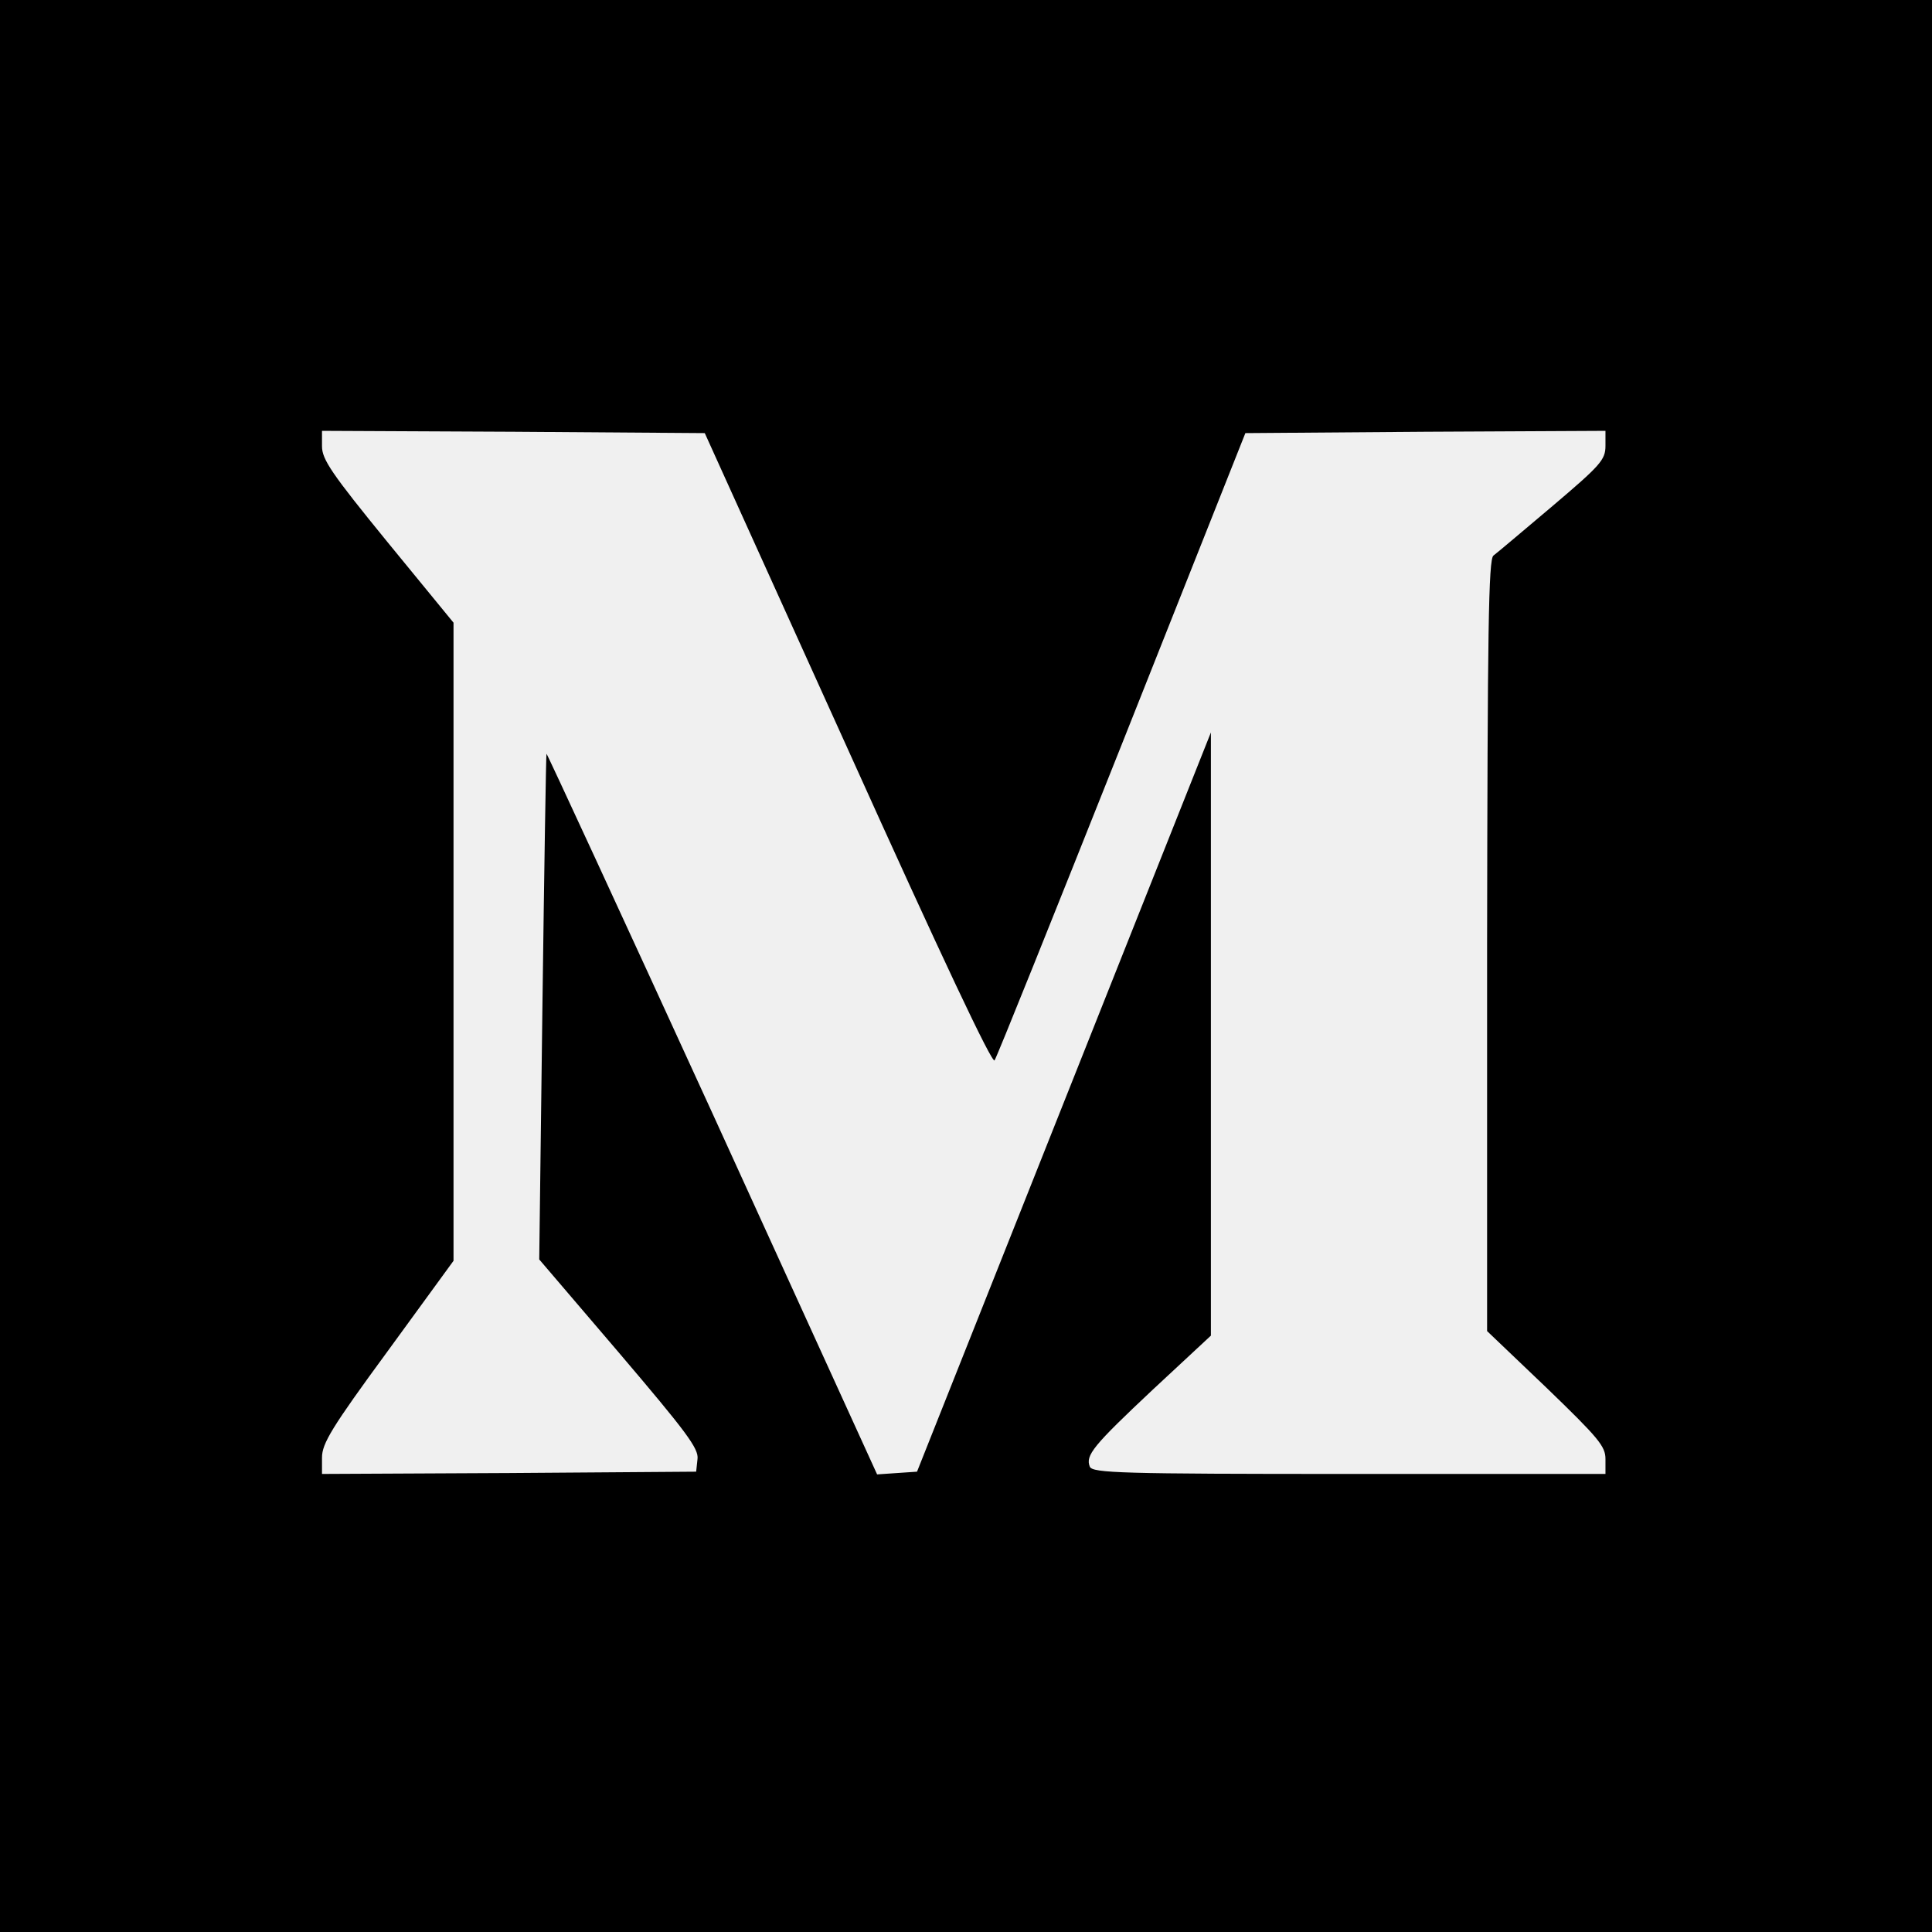
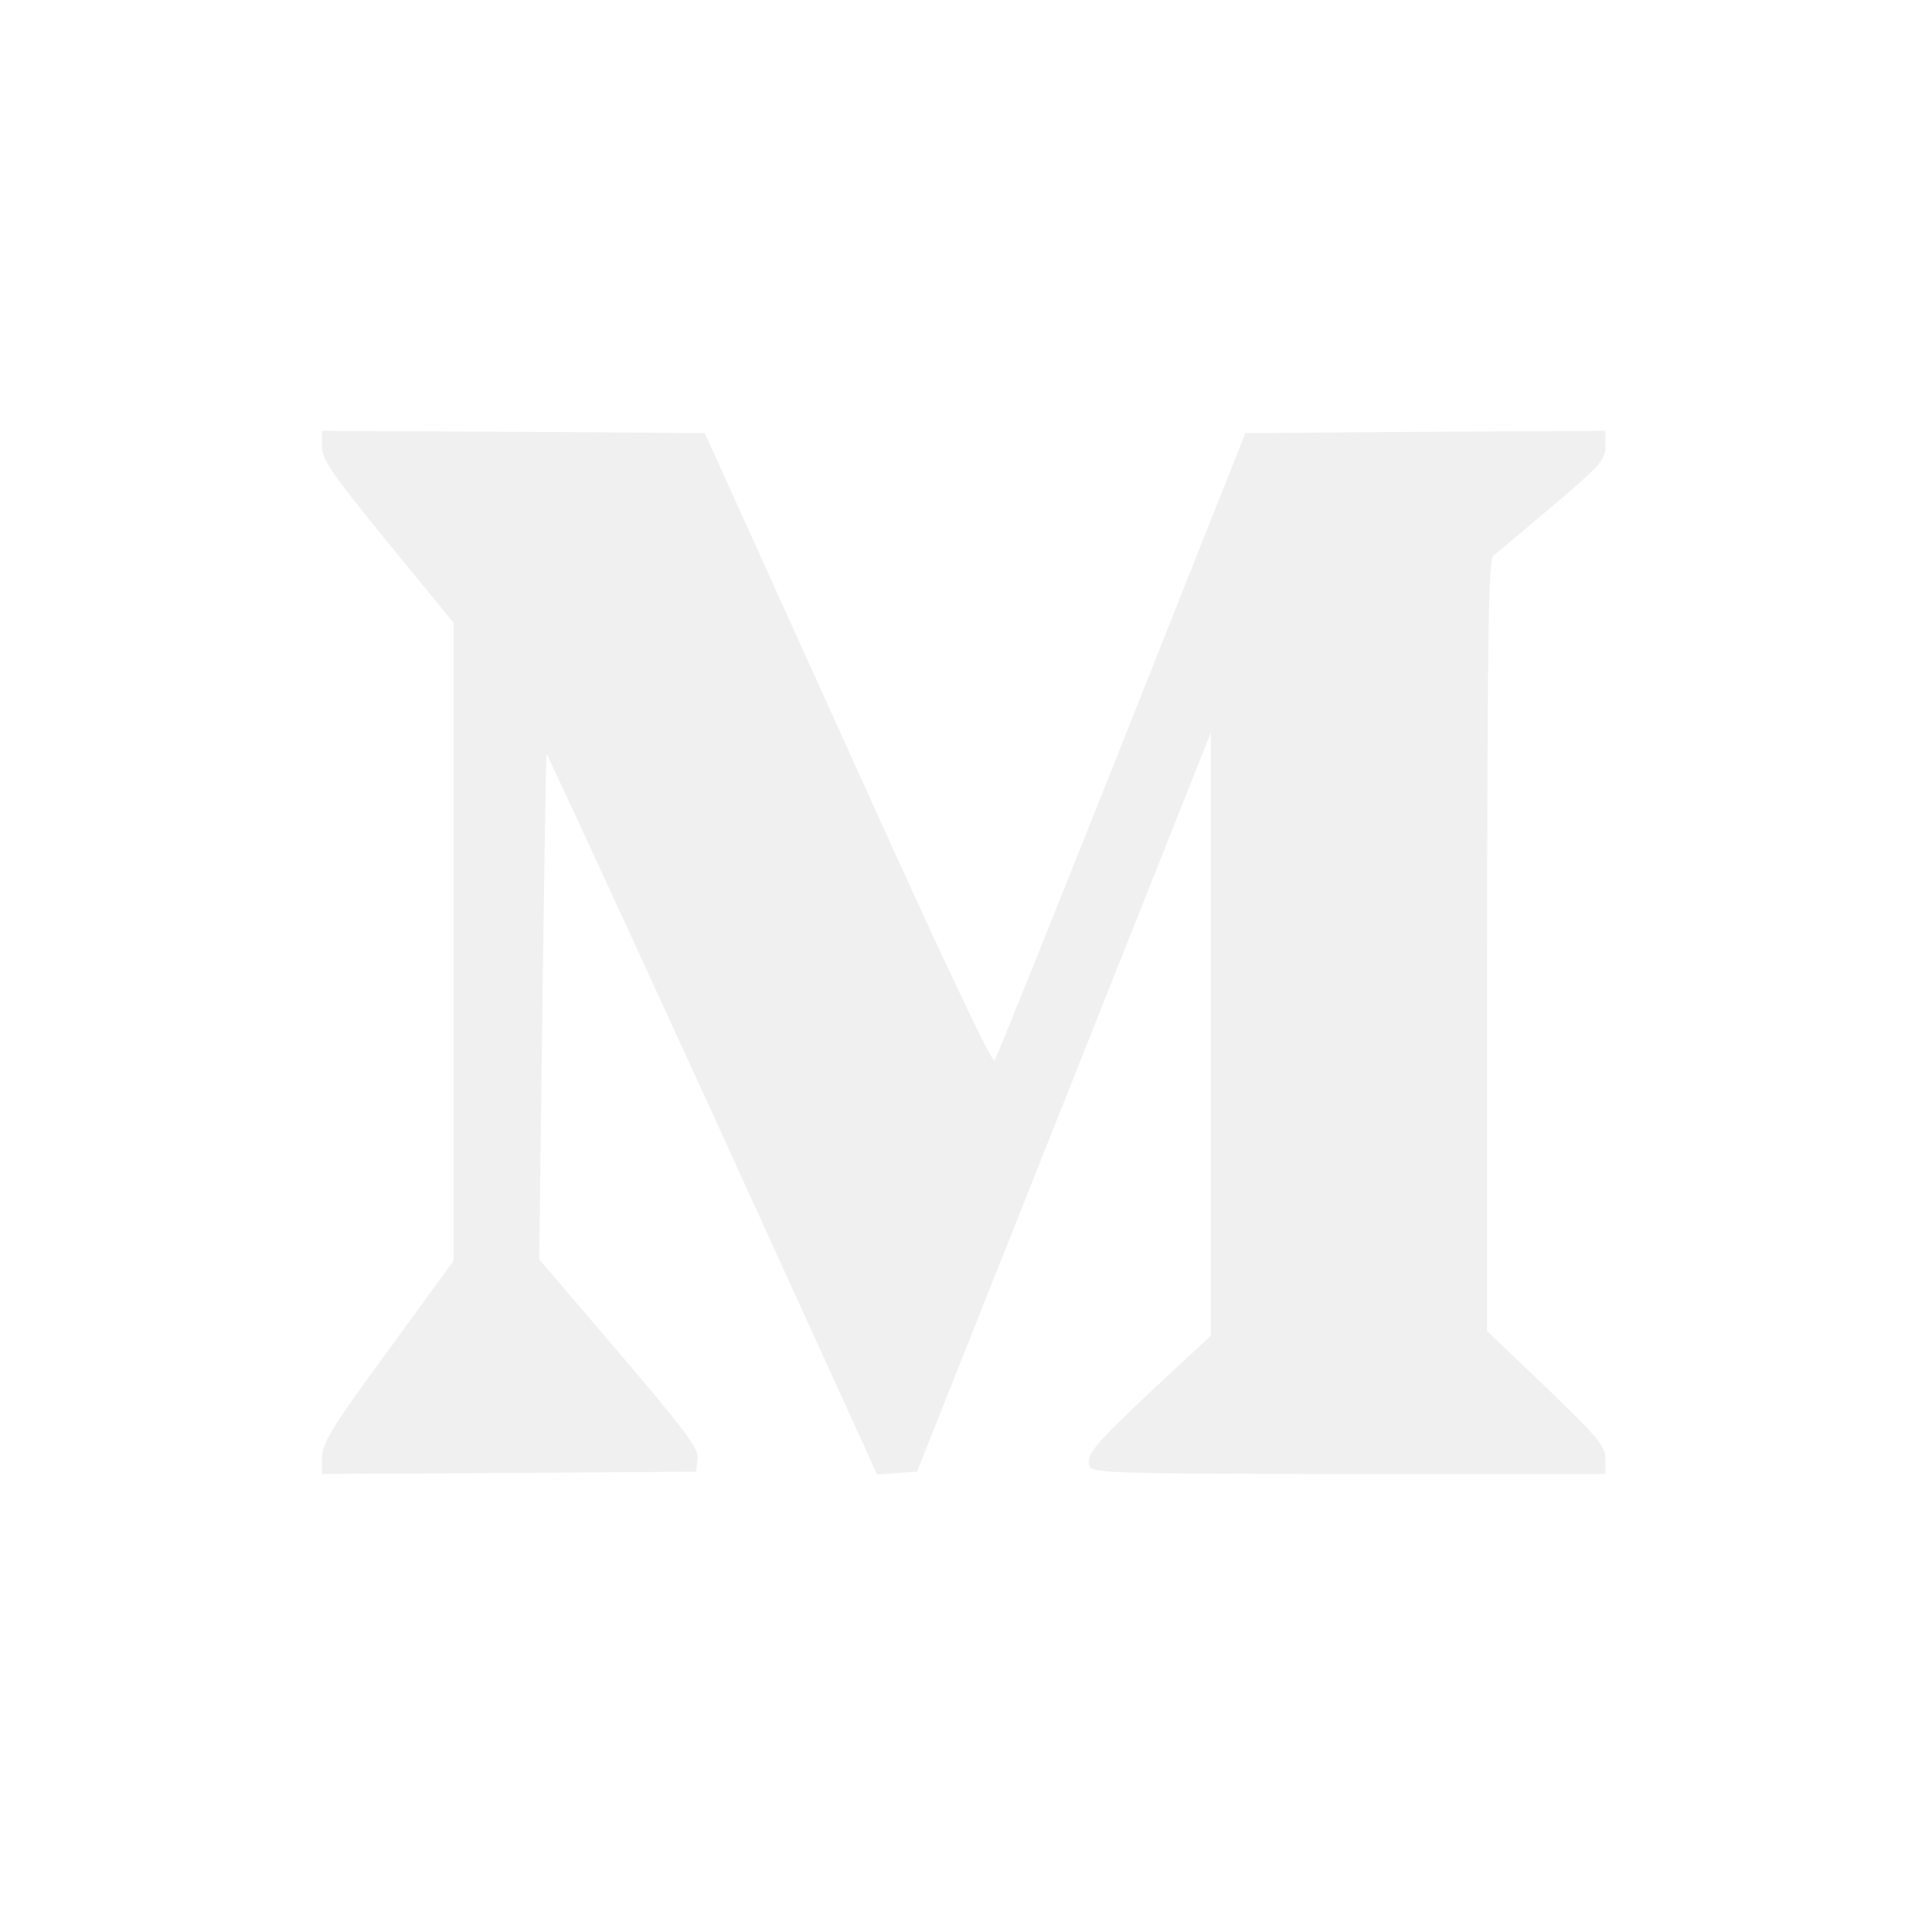
- <svg xmlns="http://www.w3.org/2000/svg" id="Layer_1" data-name="Layer 1" viewBox="0 0 426 426">
+ <svg xmlns="http://www.w3.org/2000/svg" id="Layer_1" data-name="Layer 1" viewBox="0 0 426 426" fill="white">
  <path d="M43,256V469H469V43H43Zm187-47.7c20.7,45.9,31.8,69.4,32.3,68.5.5-.7,13.1-32.1,28.1-69.8l27.2-68.5,39.7-.3L397,138v3.3c0,3.1-1.1,4.3-11.7,13.3-6.4,5.4-12.3,10.4-13,10.9-1.1.8-1.3,16.6-1.4,86v85L384,349c11.5,11.1,13,12.9,13,15.7V368H340.5c-50.3,0-56.6-.2-57.2-1.6-1-2.5.7-4.6,13.9-17L310,337.5v-133L277.6,286l-32.4,81.5-4.4.3-4.4.3-36.3-79.6c-20-43.7-36.5-79.4-36.6-79.3s-.5,25.3-.9,55.9l-.7,55.6,17.6,20.6c14.8,17.4,17.6,21.1,17.3,23.4l-.3,2.8-41.2.3L114,368v-3.6c0-3.1,2.1-6.6,14.5-23.5L143,321V180.3l-14.5-17.7c-12.4-15.2-14.5-18.3-14.5-21.2V138l42.2.2,42.2.3Z" transform="translate(-43 -43)" />
</svg>
